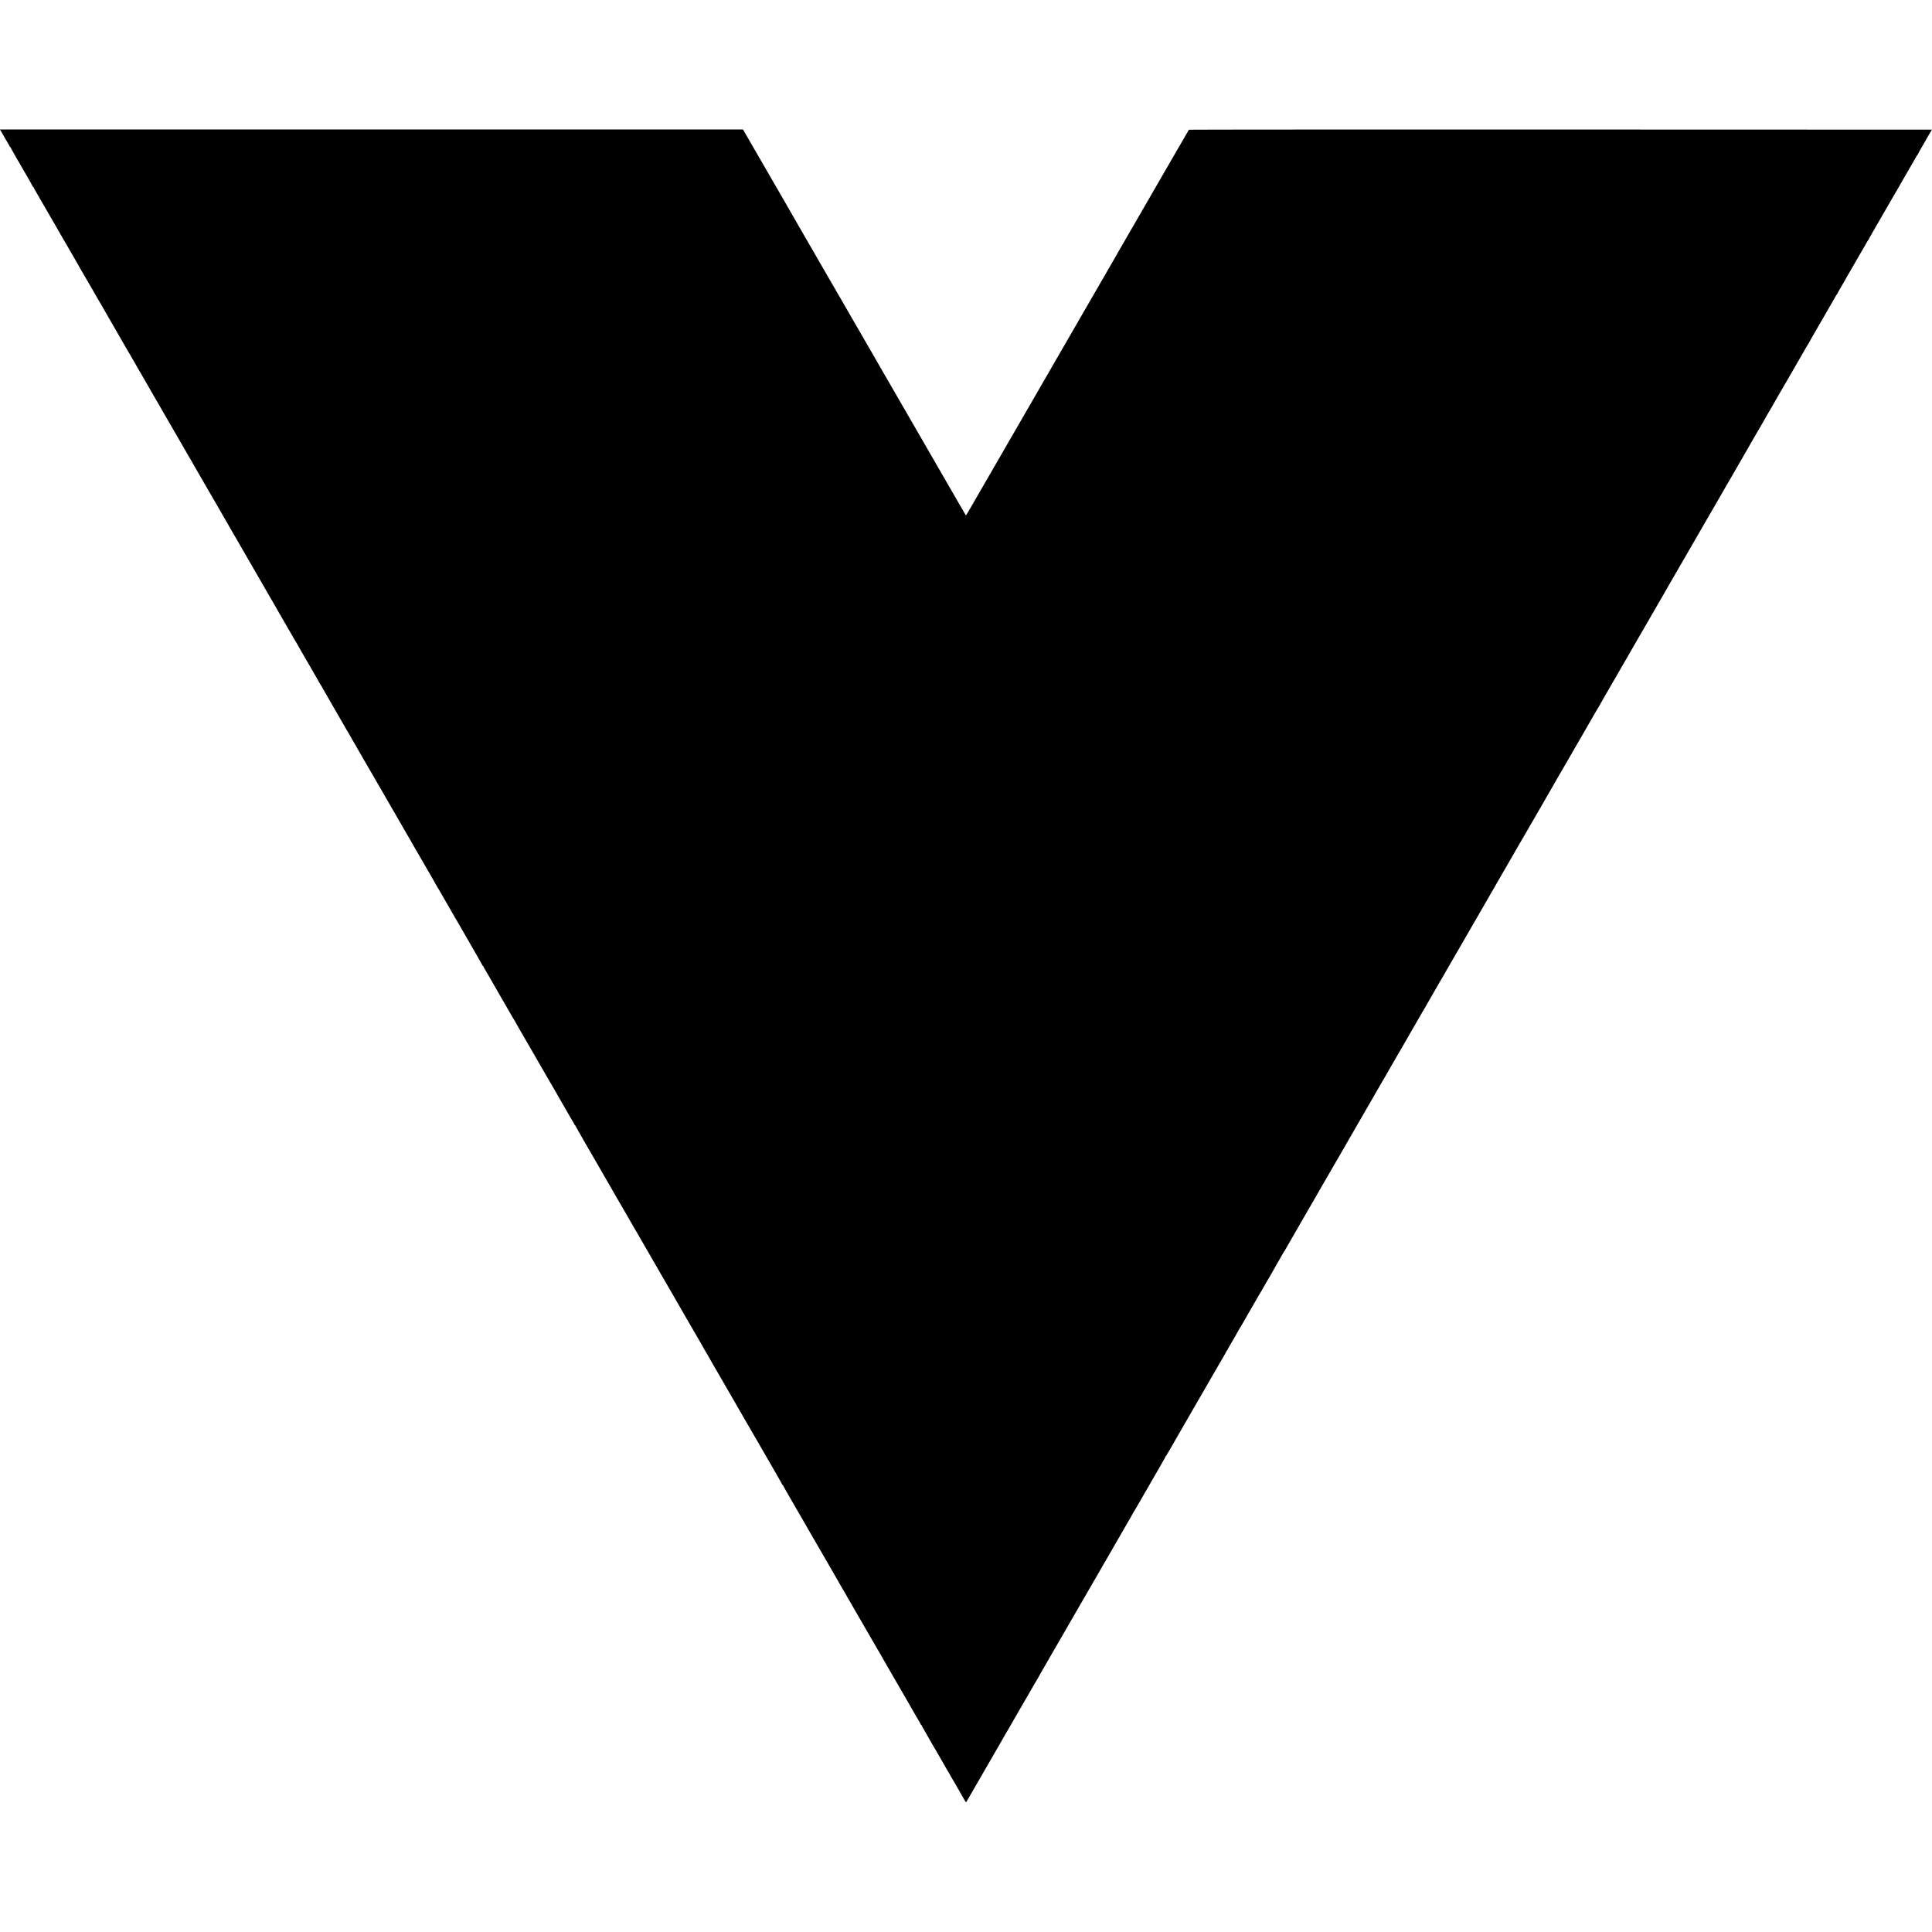
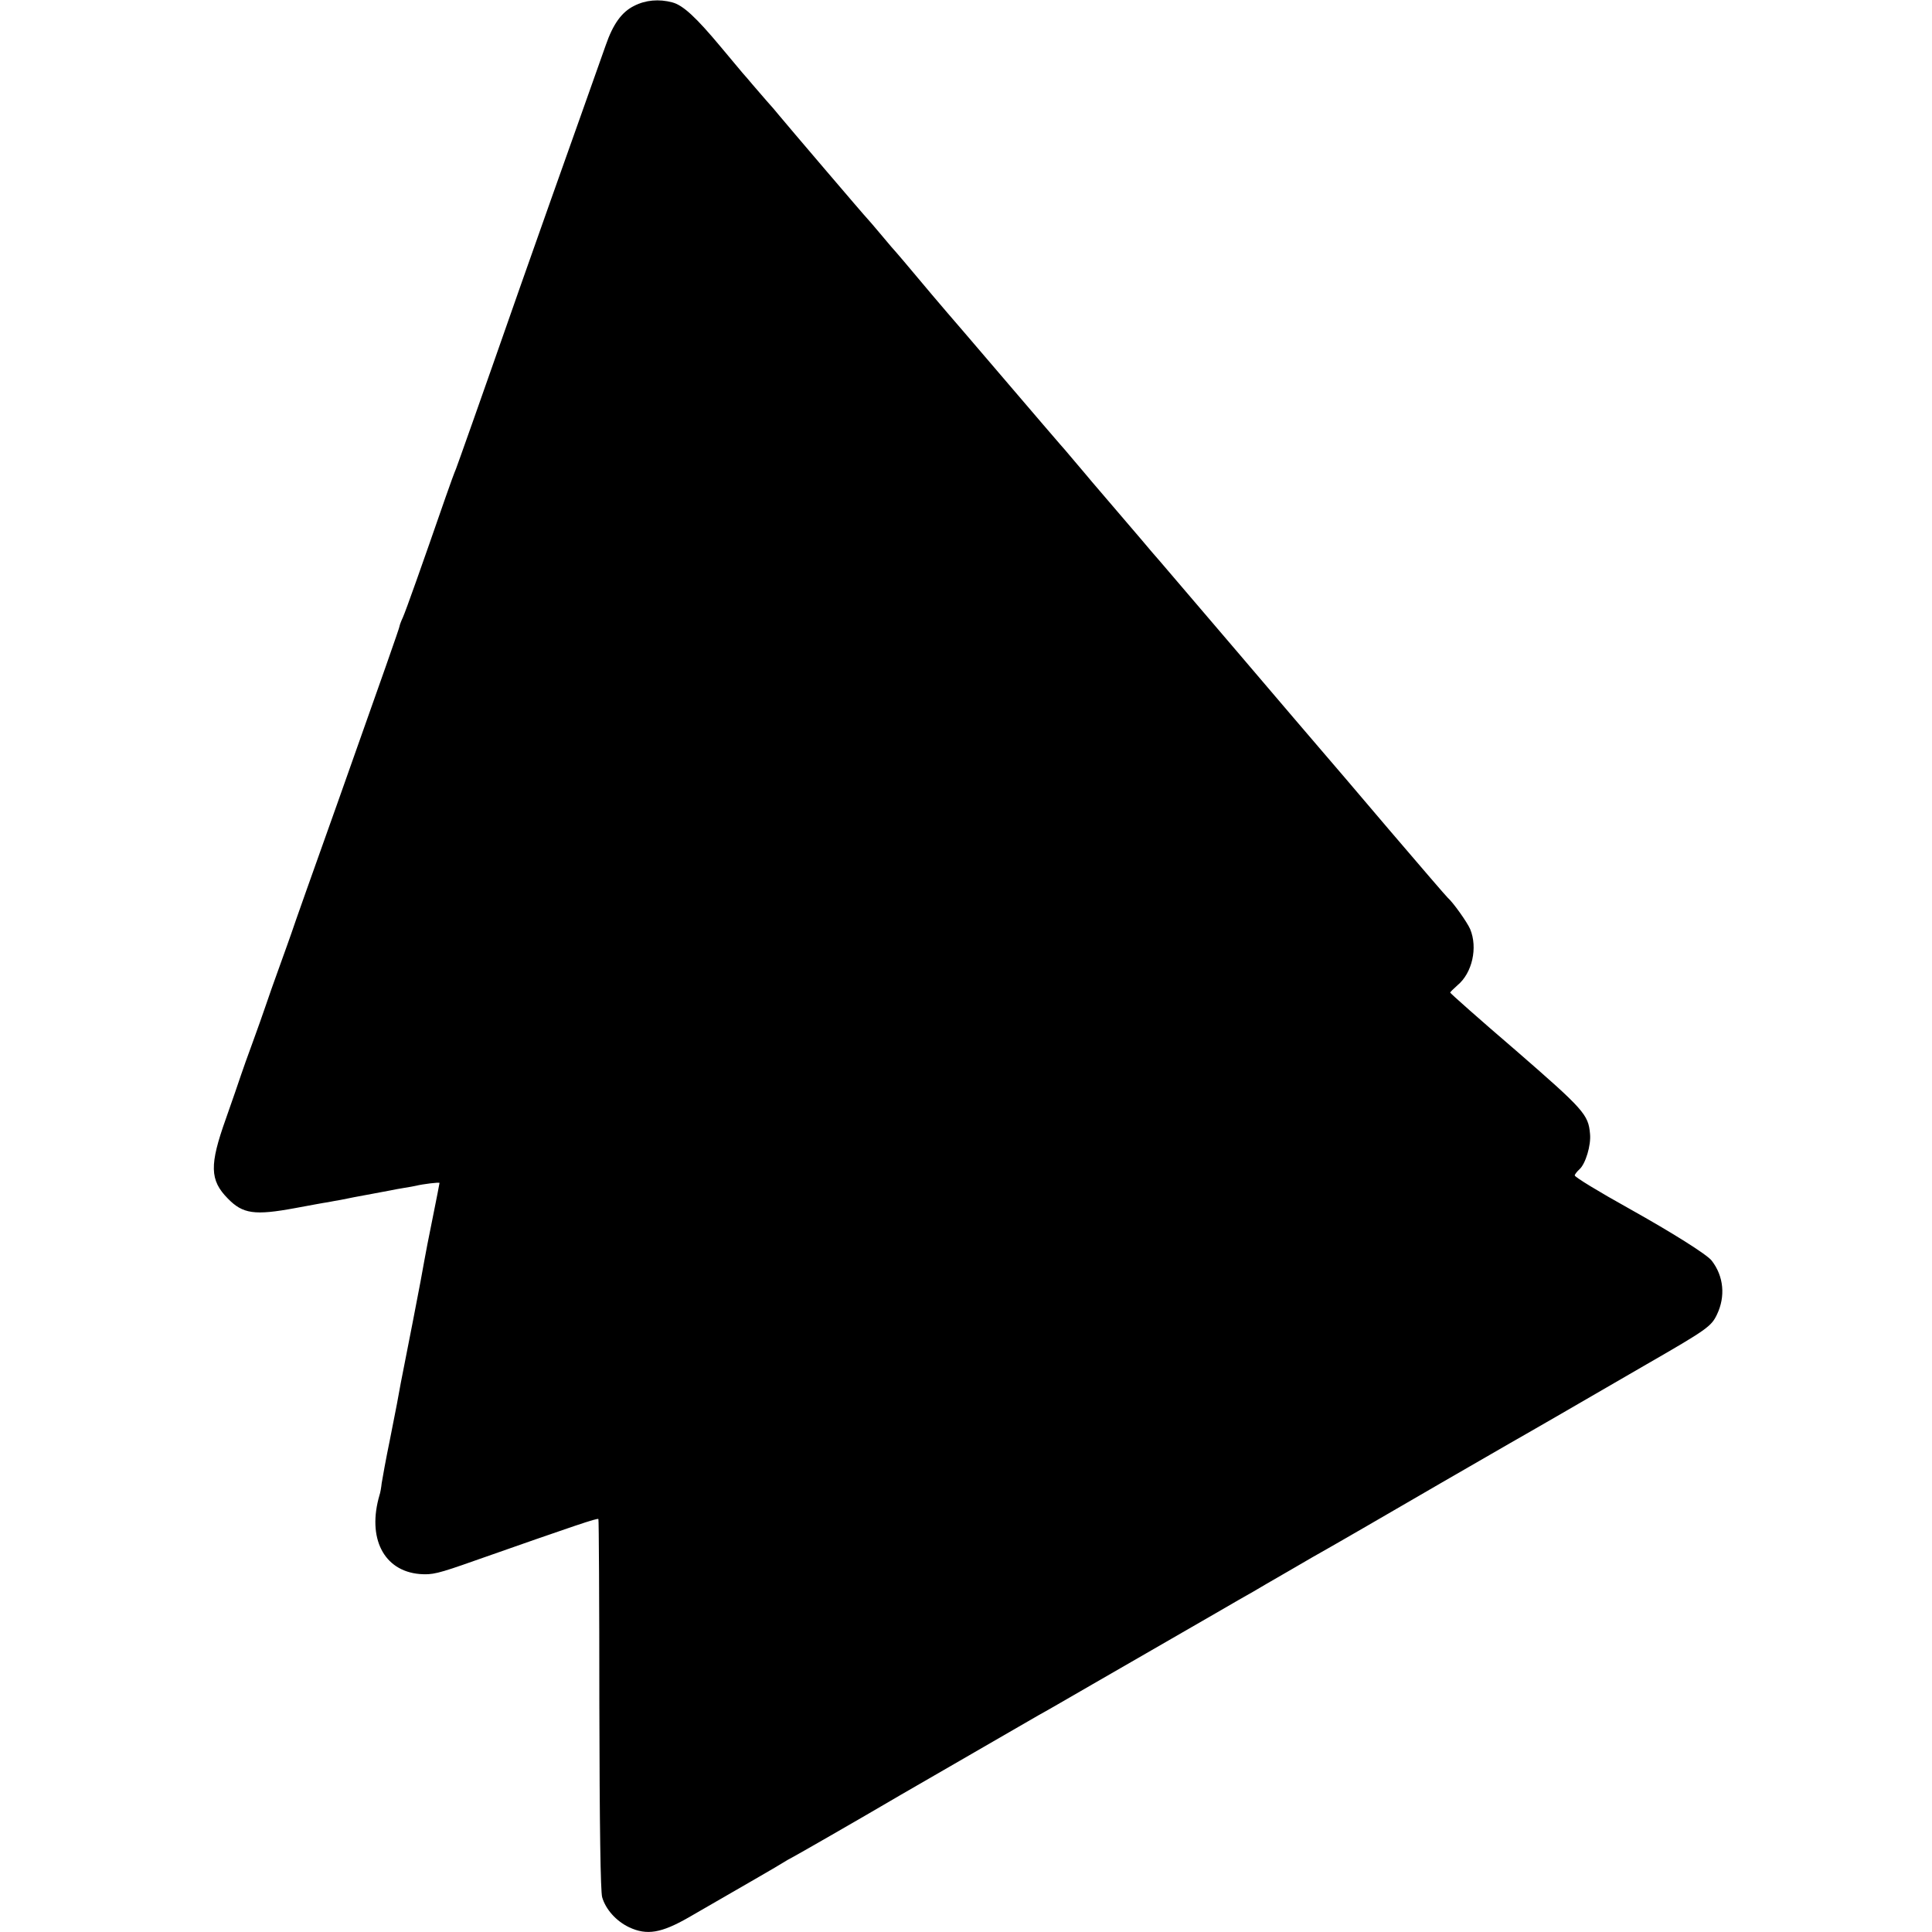
- <svg xmlns="http://www.w3.org/2000/svg" version="1.0" width="16pt" height="16pt" viewBox="0 0 16 16" preserveAspectRatio="xMidYMid meet">
-   <g transform="translate(0,16) scale(0.00032,-0.00032)" fill="#000000" stroke="none">
-     <path d="M18 46618 c45 -75 122 -207 122 -211 0 -2 25 -45 55 -95 30 -50 55 -96 55 -102 0 -5 5 -10 10 -10 6 0 10 -4 10 -9 0 -5 73 -135 161 -288 89 -153 173 -298 187 -323 14 -25 32 -57 41 -72 88 -149 187 -324 189 -335 2 -7 8 -13 13 -13 5 0 9 -4 9 -10 0 -5 46 -89 103 -187 175 -302 490 -846 507 -876 8 -16 20 -36 25 -45 28 -46 290 -498 339 -585 13 -23 74 -129 136 -236 61 -107 123 -215 137 -240 14 -25 29 -50 33 -56 5 -5 23 -37 40 -70 18 -33 38 -67 44 -75 11 -16 21 -33 63 -109 14 -25 29 -50 33 -56 4 -5 21 -35 38 -65 55 -100 261 -455 269 -465 4 -5 14 -21 20 -35 15 -29 41 -75 103 -180 24 -41 52 -88 60 -105 9 -16 57 -100 107 -185 112 -193 362 -626 380 -660 8 -14 23 -38 33 -55 11 -16 23 -37 27 -45 4 -8 26 -46 48 -85 23 -38 53 -90 67 -115 46 -81 64 -113 178 -310 62 -107 121 -210 132 -227 37 -67 56 -99 85 -148 16 -27 32 -57 36 -65 4 -8 15 -27 25 -42 9 -15 53 -89 96 -165 44 -76 177 -307 296 -513 120 -206 268 -463 330 -570 131 -227 117 -203 200 -348 36 -62 73 -125 82 -140 10 -15 21 -34 25 -42 4 -8 20 -37 36 -65 17 -27 38 -65 48 -82 49 -85 64 -111 87 -153 13 -25 28 -49 32 -55 4 -5 78 -134 165 -285 87 -151 166 -288 176 -305 10 -16 26 -43 35 -59 9 -17 125 -217 257 -445 132 -229 253 -441 270 -471 17 -30 45 -79 64 -108 18 -29 33 -54 33 -57 0 -2 20 -37 44 -77 24 -40 123 -212 221 -383 97 -170 190 -330 205 -355 16 -25 39 -65 53 -90 13 -25 81 -144 152 -265 70 -121 137 -238 150 -260 12 -22 37 -65 55 -95 18 -30 43 -73 55 -95 12 -22 48 -85 80 -140 77 -132 163 -280 190 -330 13 -22 71 -123 130 -225 59 -102 116 -199 126 -217 10 -17 29 -50 43 -72 15 -22 26 -43 26 -45 0 -2 27 -50 60 -106 33 -56 60 -103 60 -105 0 -2 55 -98 90 -155 8 -14 182 -316 239 -414 13 -22 45 -79 72 -124 27 -46 49 -86 49 -89 0 -2 14 -24 30 -48 16 -24 30 -46 30 -49 0 -5 74 -135 100 -176 5 -8 24 -42 43 -75 50 -88 58 -101 262 -455 104 -179 199 -345 213 -370 14 -25 28 -49 32 -55 4 -5 17 -26 28 -45 10 -19 62 -109 114 -200 114 -197 133 -230 170 -295 16 -27 33 -57 38 -65 17 -28 96 -165 103 -180 4 -8 16 -28 26 -45 10 -16 77 -131 148 -255 72 -124 181 -313 243 -420 62 -107 121 -209 131 -227 35 -62 323 -560 392 -678 38 -66 83 -145 100 -175 16 -30 33 -59 37 -65 4 -5 17 -27 29 -47 34 -61 56 -100 90 -156 17 -29 31 -55 31 -57 0 -2 17 -32 39 -67 21 -35 134 -229 251 -433 117 -203 235 -407 261 -451 27 -45 49 -85 49 -88 0 -4 8 -19 19 -34 15 -21 200 -341 309 -533 10 -19 33 -58 51 -87 17 -29 31 -54 31 -56 0 -2 25 -44 55 -94 30 -50 55 -95 55 -98 0 -4 6 -15 14 -23 7 -9 27 -41 43 -71 17 -30 170 -297 342 -594 171 -296 311 -542 311 -547 0 -5 5 -9 10 -9 6 0 10 -4 10 -10 0 -5 22 -47 49 -92 27 -46 58 -99 68 -118 24 -43 81 -140 93 -160 5 -8 66 -114 135 -235 69 -121 130 -227 135 -235 12 -21 259 -447 283 -490 10 -19 28 -47 38 -62 11 -14 19 -29 19 -32 0 -3 37 -69 83 -148 99 -170 305 -526 337 -583 13 -22 31 -53 41 -70 11 -16 22 -37 26 -45 7 -14 82 -146 103 -180 14 -24 181 -311 205 -355 13 -22 46 -80 75 -130 29 -49 64 -110 78 -135 14 -25 51 -88 82 -140 31 -52 59 -102 63 -110 4 -8 18 -33 31 -55 205 -353 284 -489 309 -535 17 -30 45 -78 62 -106 18 -28 36 -60 39 -72 4 -12 12 -22 17 -22 5 0 9 -4 9 -10 0 -5 109 -197 241 -427 133 -230 250 -431 259 -448 51 -90 222 -385 280 -485 37 -63 78 -135 92 -160 14 -25 67 -117 118 -205 51 -88 101 -175 111 -193 34 -58 55 -95 149 -257 51 -88 101 -173 110 -190 9 -16 76 -131 147 -255 72 -124 140 -241 151 -260 61 -108 281 -489 355 -615 38 -66 77 -133 87 -150 35 -63 91 -161 100 -175 14 -23 99 -169 128 -220 54 -97 135 -235 142 -245 4 -5 20 -32 35 -60 26 -48 238 -416 276 -480 10 -16 26 -46 37 -65 30 -53 382 -661 403 -695 10 -16 22 -37 26 -45 4 -8 26 -48 50 -88 24 -41 43 -75 43 -77 0 -2 22 -40 50 -85 27 -45 50 -84 50 -86 0 -3 38 -69 83 -147 84 -142 302 -520 340 -587 10 -19 34 -60 52 -90 18 -30 44 -75 57 -100 14 -25 45 -79 70 -120 25 -41 56 -96 70 -121 14 -25 77 -133 138 -240 62 -107 122 -210 132 -229 25 -43 310 -535 337 -581 11 -19 26 -45 34 -59 17 -32 238 -414 266 -460 11 -19 24 -41 28 -49 3 -7 75 -133 160 -278 84 -146 153 -269 153 -274 0 -5 5 -9 10 -9 6 0 10 -4 10 -10 0 -5 82 -150 181 -322 182 -314 201 -346 240 -415 12 -21 80 -139 152 -263 71 -124 141 -245 155 -270 14 -25 28 -49 32 -55 6 -8 145 -248 220 -380 37 -66 209 -362 229 -395 11 -19 24 -42 28 -49 4 -8 67 -118 140 -243 73 -125 133 -230 133 -233 0 -2 15 -28 33 -57 19 -29 47 -78 64 -108 17 -30 53 -93 79 -139 53 -90 82 -141 157 -272 82 -142 115 -199 381 -659 142 -245 268 -463 281 -485 12 -22 71 -125 132 -230 60 -104 172 -298 248 -430 76 -132 146 -253 156 -270 11 -16 22 -36 26 -44 3 -8 30 -54 60 -103 29 -49 53 -91 53 -93 0 -3 18 -34 40 -70 22 -36 40 -67 40 -69 0 -2 37 -66 81 -142 45 -77 98 -168 119 -204 20 -36 47 -81 58 -100 12 -19 27 -47 33 -62 6 -16 15 -28 20 -28 5 0 9 -4 9 -9 0 -6 63 -118 140 -251 77 -133 140 -243 140 -245 0 -2 18 -33 41 -70 22 -37 49 -83 60 -101 10 -19 29 -51 40 -71 25 -45 109 -189 126 -218 7 -11 17 -29 22 -40 6 -11 22 -38 35 -60 14 -22 37 -62 52 -90 14 -27 35 -62 45 -77 11 -14 19 -29 19 -32 0 -3 18 -35 40 -71 22 -36 40 -67 40 -69 0 -2 19 -35 42 -72 23 -38 55 -94 72 -124 26 -47 139 -244 171 -298 6 -9 21 -36 34 -60 28 -48 37 -51 51 -19 6 12 19 36 29 52 10 17 27 46 38 65 11 19 104 181 208 360 103 179 199 345 213 370 14 25 42 74 64 109 21 34 38 65 38 67 0 2 18 33 40 69 22 36 40 67 40 69 0 3 177 310 199 346 16 26 136 234 140 244 2 5 25 44 52 88 27 44 49 81 49 84 0 2 18 34 40 70 22 36 40 67 40 69 0 2 20 36 43 77 35 58 169 289 297 513 9 17 50 86 90 155 40 69 86 150 103 180 16 30 35 62 41 70 6 8 16 24 22 35 35 64 72 129 167 293 59 100 116 199 127 220 11 20 30 53 41 72 43 72 1070 1850 1121 1940 14 25 65 113 113 195 48 83 96 166 107 185 10 19 28 50 38 68 11 18 73 124 137 235 64 111 175 303 246 427 71 124 173 299 225 390 52 91 116 202 143 248 27 45 49 85 49 89 0 4 6 14 14 22 7 9 28 43 46 76 26 47 251 436 378 655 11 19 29 51 40 70 11 19 101 176 201 348 99 172 181 317 181 323 0 5 5 9 10 9 6 0 10 5 10 11 0 6 8 23 18 37 11 15 32 52 49 82 16 30 130 228 253 440 122 212 234 405 248 430 13 25 39 70 57 100 39 65 69 117 130 225 25 44 50 87 55 95 12 19 78 134 220 380 61 107 129 224 150 260 161 277 222 382 246 425 15 28 47 83 71 123 24 41 43 78 43 83 0 5 4 9 8 9 4 0 13 12 19 28 7 15 23 45 36 67 66 110 277 478 277 483 0 3 6 13 14 21 7 9 27 41 43 71 17 30 45 80 63 110 34 57 375 649 394 685 6 11 16 27 22 35 6 8 26 42 44 75 18 33 41 74 51 90 10 17 24 41 32 55 54 97 72 128 88 152 11 14 19 28 19 30 0 3 79 141 175 308 96 167 175 305 175 308 0 3 6 13 14 21 7 9 26 39 41 66 33 60 276 483 338 587 24 40 46 80 50 88 4 8 13 24 20 35 14 23 95 163 125 215 11 19 52 91 92 160 40 69 80 139 90 155 9 17 103 179 207 360 105 182 200 346 211 365 103 181 463 802 489 845 7 11 15 27 19 35 4 8 29 51 55 95 64 110 828 1433 848 1470 9 17 24 41 33 55 9 14 29 48 45 77 15 28 52 93 82 145 30 51 62 107 71 123 17 30 231 398 400 690 51 88 103 179 115 202 12 23 26 48 32 55 6 7 24 38 40 68 17 30 61 107 98 170 37 63 84 144 103 180 19 36 41 72 48 81 8 8 14 18 14 21 0 4 27 51 59 106 32 55 72 124 89 154 16 29 71 125 122 213 51 88 104 180 118 205 13 25 28 50 32 55 4 6 17 26 28 45 11 19 45 80 77 135 31 55 66 116 77 135 11 19 88 152 171 295 401 694 620 1072 650 1125 11 19 87 152 170 295 83 143 158 273 166 288 9 16 21 36 26 45 6 9 31 52 55 96 25 43 54 94 66 115 11 20 95 164 186 321 91 157 173 299 182 315 9 17 26 46 37 65 12 19 66 114 121 210 56 96 108 186 117 200 8 14 24 40 34 59 24 45 383 664 412 713 5 9 17 29 26 45 15 28 120 210 241 419 36 61 68 117 72 125 4 8 12 23 19 34 35 57 245 420 262 453 11 20 35 61 53 90 17 29 32 54 32 56 0 3 28 51 62 108 33 57 70 119 80 138 10 19 23 42 28 50 5 8 32 53 59 100 27 47 149 258 271 470 122 212 234 405 248 430 30 53 62 108 80 135 6 11 15 27 19 35 4 8 85 150 181 315 96 165 187 323 202 350 31 56 116 202 130 225 5 8 25 42 43 75 19 33 92 159 162 280 149 257 157 271 202 350 19 33 38 67 43 75 9 14 228 392 275 475 12 22 55 96 95 165 40 69 80 139 90 155 24 42 202 350 221 383 9 15 27 47 41 72 14 25 75 131 136 236 61 106 121 210 134 232 99 172 271 470 279 482 5 8 23 40 40 70 18 30 81 141 142 245 60 105 121 210 135 235 14 25 71 124 127 220 56 96 143 247 194 335 51 88 96 167 102 175 14 24 180 311 204 355 23 43 340 590 356 615 5 8 50 87 101 175 171 301 517 898 582 1008 25 43 46 81 46 83 0 2 12 23 27 47 14 23 40 67 56 97 16 30 35 62 42 70 7 8 15 22 18 30 4 8 20 38 37 65 16 28 33 57 37 65 6 12 111 196 143 250 5 8 55 95 112 193 57 98 113 195 126 215 12 20 27 46 32 57 6 11 14 27 20 35 5 8 76 130 156 270 80 140 165 287 187 325 23 39 52 90 66 115 13 25 30 52 37 61 8 8 14 18 14 21 0 4 41 77 92 165 50 87 175 302 276 478 101 176 208 360 236 408 28 49 67 117 86 152 19 35 41 70 48 77 6 6 12 15 12 19 0 7 124 224 167 291 12 21 23 40 23 42 0 2 21 40 46 83 26 43 55 92 64 109 54 95 327 568 354 614 19 30 45 75 59 100 71 128 82 145 89 148 4 2 8 8 8 13 0 5 42 82 94 172 311 538 496 858 518 897 14 25 40 70 58 100 18 30 42 71 53 90 10 19 79 139 152 265 73 127 142 246 153 265 10 19 43 76 72 125 29 50 63 108 75 130 65 116 80 140 87 143 4 2 8 8 8 12 0 8 114 212 140 250 6 8 14 24 20 35 5 11 54 97 108 190 l100 170 -9611 3 c-5286 1 -9614 -1 -9618 -5 -5 -6 -419 -719 -619 -1068 -89 -155 -267 -463 -323 -560 -38 -66 -81 -140 -95 -165 -31 -56 -263 -457 -526 -910 -110 -190 -224 -388 -254 -440 -29 -52 -61 -109 -71 -125 -23 -39 -243 -420 -268 -465 -11 -19 -204 -352 -428 -740 -224 -388 -477 -826 -563 -975 -85 -148 -185 -322 -222 -385 -37 -63 -120 -207 -185 -320 -65 -113 -177 -306 -248 -430 -72 -124 -172 -297 -222 -385 -51 -88 -142 -245 -202 -350 -131 -226 -247 -427 -408 -705 -65 -113 -249 -432 -410 -710 -160 -278 -388 -673 -506 -877 -118 -205 -216 -373 -219 -373 -3 0 -52 82 -109 183 -58 100 -144 250 -192 332 -95 164 -402 696 -647 1120 -85 149 -228 396 -317 550 -212 365 -982 1700 -1008 1745 -10 19 -43 76 -72 125 -29 50 -64 110 -77 135 -14 25 -63 110 -110 190 -47 80 -96 165 -110 190 -14 25 -99 171 -188 325 -89 154 -174 300 -188 325 -13 25 -64 113 -112 195 -48 83 -140 242 -205 355 -65 113 -183 317 -263 454 -79 137 -152 264 -163 282 -50 89 -335 583 -354 614 -12 19 -34 58 -50 85 -15 28 -129 226 -253 440 -124 215 -235 408 -247 430 -12 22 -69 121 -127 220 -58 99 -226 389 -373 645 -148 256 -324 561 -392 678 -67 117 -134 232 -147 255 -13 23 -33 59 -46 80 l-22 37 -9615 0 -9615 0 20 -32z" />
+ <svg xmlns="http://www.w3.org/2000/svg" version="1.0" width="822pt" height="822pt" viewBox="0 0 822 822" preserveAspectRatio="xMidYMid meet">
+   <g transform="translate(0,822) scale(0.1,-0.1)" fill="#000000" stroke="none">
+     <path d="M2698 8195 c-53 -26 -90 -78 -121 -168 -14 -40 -62 -175 -107 -302 -86 -241 -166 -468 -255 -720 -184 -526 -268 -762 -275 -780 -5 -11 -25 -65 -44 -120 -102 -294 -169 -483 -182 -512 -8 -17 -14 -34 -14 -37 0 -6 -70 -205 -260 -741 -107 -300 -190 -534 -200 -565 -5 -14 -27 -77 -50 -140 -23 -63 -50 -140 -60 -170 -10 -30 -35 -100 -55 -155 -20 -55 -43 -118 -50 -140 -7 -22 -36 -105 -64 -185 -70 -196 -69 -261 8 -339 64 -66 114 -73 287 -41 60 11 123 23 139 25 17 3 41 8 55 10 38 8 70 14 130 25 30 6 66 12 80 15 14 3 41 8 60 11 19 3 42 7 50 9 28 7 100 16 100 12 0 -2 -13 -69 -29 -148 -16 -79 -32 -160 -35 -179 -3 -19 -25 -138 -50 -265 -25 -126 -48 -243 -51 -260 -11 -62 -17 -94 -46 -240 -17 -82 -32 -166 -35 -185 -2 -19 -6 -42 -9 -50 -54 -183 17 -324 171 -337 53 -4 76 1 234 57 430 151 522 182 526 177 2 -1 4 -356 4 -787 1 -525 5 -797 12 -822 15 -52 60 -102 115 -128 75 -35 136 -25 253 42 258 149 368 212 395 229 17 11 37 22 45 26 14 7 271 154 465 268 109 63 536 310 585 338 19 10 123 70 230 132 187 108 240 138 522 301 70 41 142 82 160 92 18 11 87 51 153 89 66 39 140 81 165 95 25 14 99 57 165 95 111 65 542 314 610 353 17 9 104 60 195 112 91 53 264 153 385 223 259 149 276 162 300 212 37 77 29 163 -22 229 -19 26 -173 122 -350 221 -133 74 -233 135 -233 142 0 4 9 16 20 26 26 23 50 103 45 151 -7 82 -26 103 -316 355 -154 132 -279 243 -279 246 0 2 14 16 31 31 63 52 87 160 54 239 -13 30 -73 114 -95 133 -4 3 -116 133 -250 290 -133 157 -264 310 -290 340 -26 30 -184 215 -350 410 -167 195 -317 371 -334 391 -17 19 -52 60 -77 90 -43 50 -162 189 -213 249 -11 14 -46 54 -76 90 -30 36 -57 67 -60 70 -3 3 -111 129 -240 280 -129 151 -237 277 -240 280 -4 4 -103 121 -185 219 -11 13 -25 29 -30 35 -6 6 -35 40 -65 76 -30 36 -57 67 -60 70 -7 6 -348 406 -375 439 -11 14 -36 43 -56 65 -20 23 -45 52 -57 66 -11 14 -31 36 -43 50 -12 14 -53 63 -92 110 -106 127 -161 178 -207 190 -56 15 -114 10 -162 -15z" />
  </g>
</svg>
